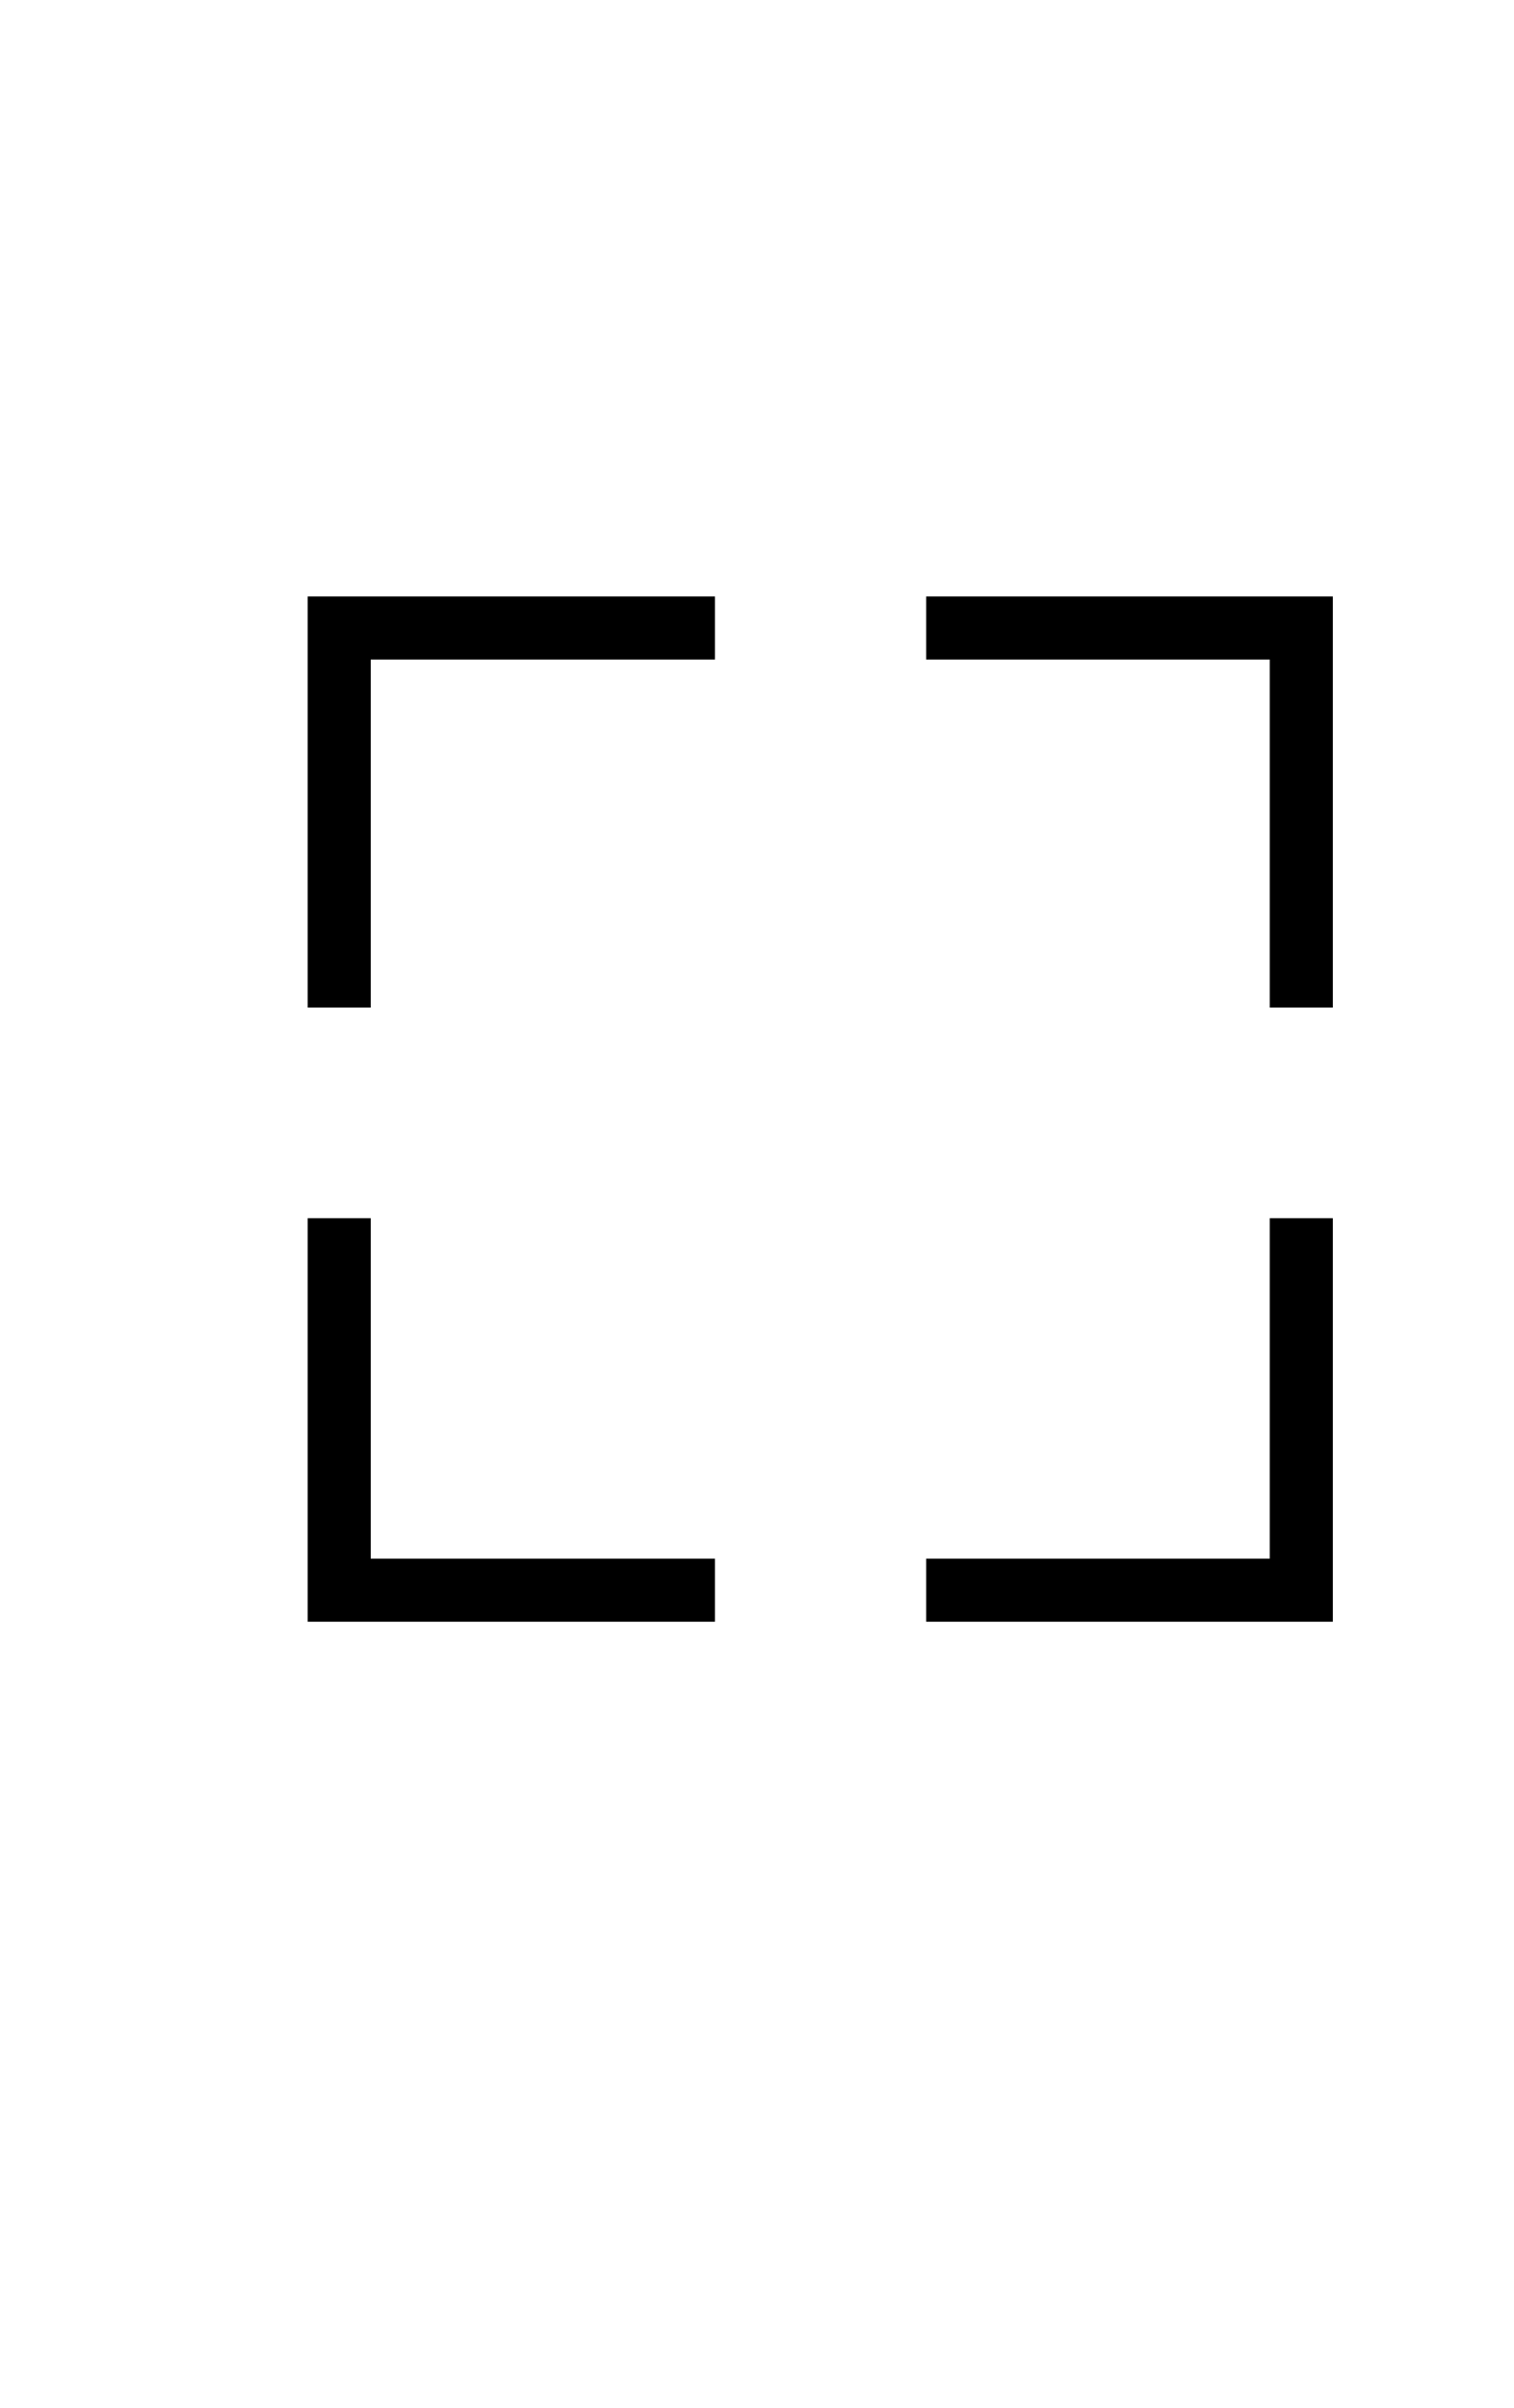
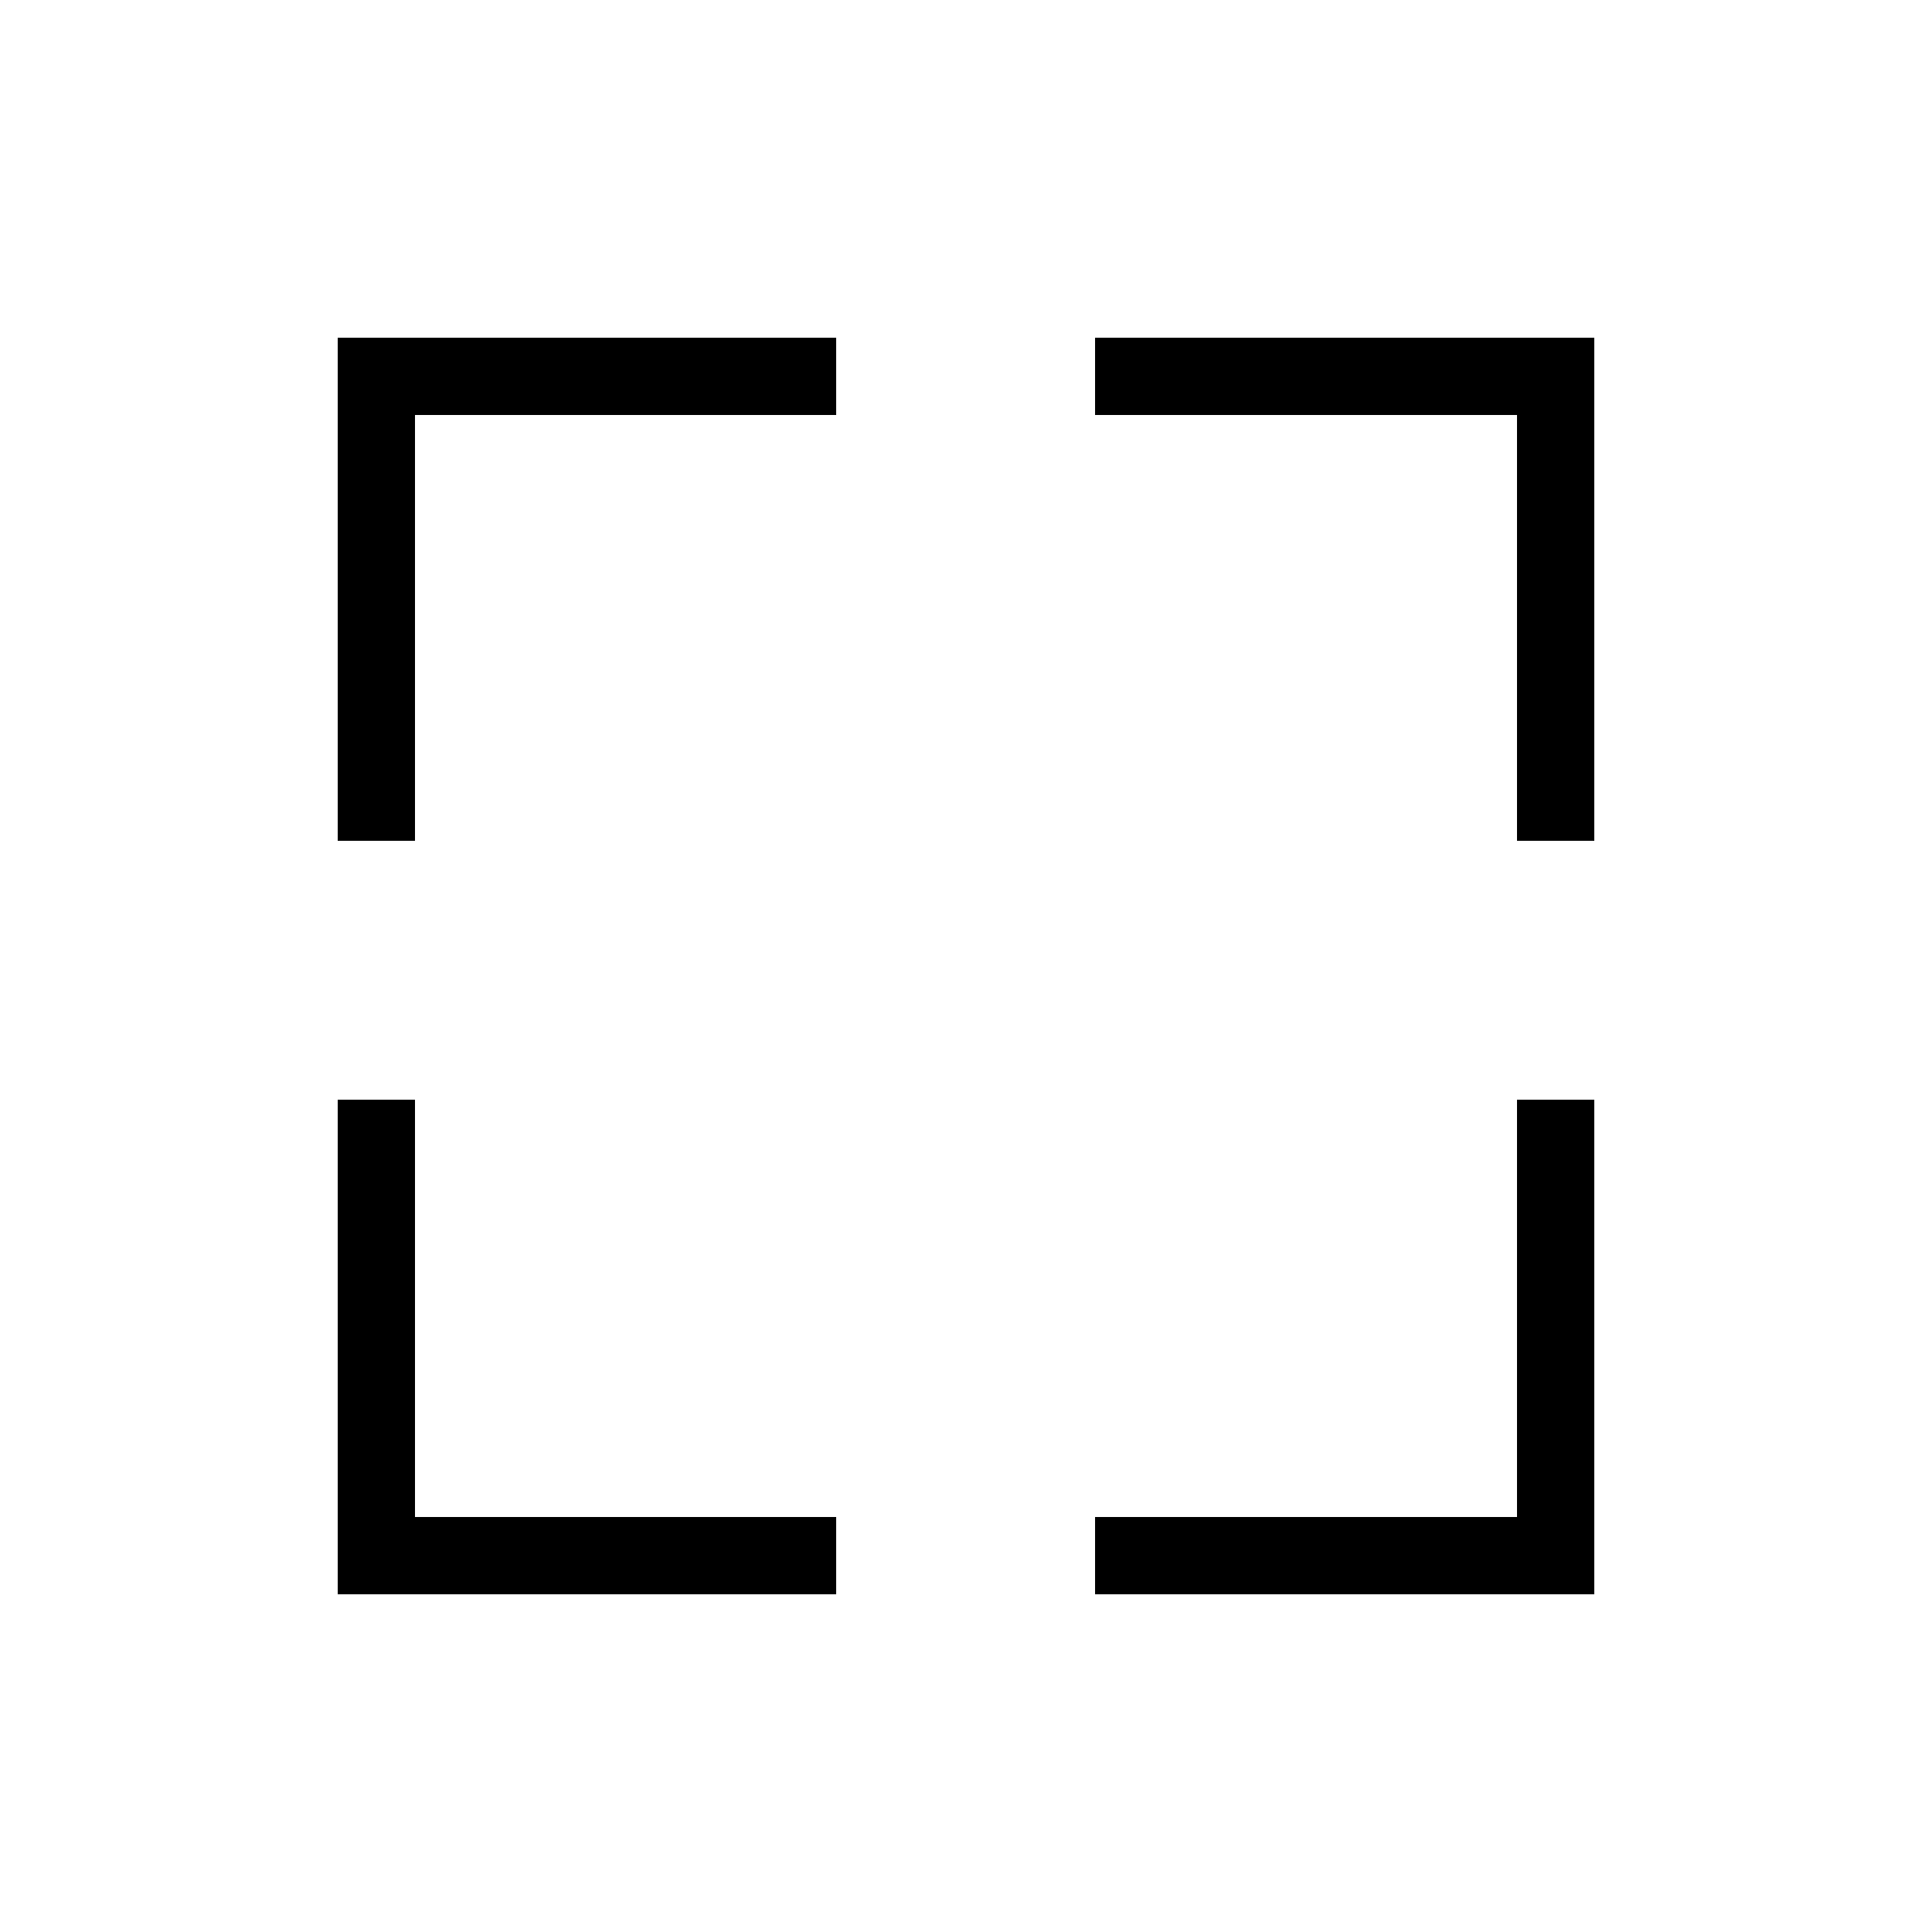
- <svg xmlns="http://www.w3.org/2000/svg" id="Layer_1" data-name="Layer 1" viewBox="0 0 24 38.19" transform="translate(0, -3)">
-   <polygon stroke="none" points="20.14 27.72 14.69 27.72 14.69 28.72 21.14 28.72 21.14 22.32 20.14 22.32 20.14 27.72" />
-   <polygon stroke="none" points="21.14 12.46 14.69 12.46 14.69 13.46 20.14 13.46 20.14 18.98 21.14 18.98 21.14 12.46" />
-   <polygon stroke="none" points="5.88 13.46 11.34 13.46 11.34 12.46 4.88 12.46 4.88 18.98 5.88 18.98 5.88 13.46" />
-   <polygon stroke="none" points="4.88 22.32 4.88 28.72 11.34 28.72 11.34 27.72 5.88 27.72 5.88 22.32 4.88 22.32" />
-   <line stroke-miterlimit="10" fill="none" x1="20.67" y1="13.02" x2="5.34" y2="28.29" />
-   <line stroke-miterlimit="10" fill="none" x1="5.29" y1="12.87" x2="20.73" y2="28.29" />
+ <svg xmlns="http://www.w3.org/2000/svg" id="Layer_1" data-name="Layer 1" viewBox="0 0 25 25">
+   <polygon stroke="none" points="19.63 19.63 14.17 19.63 14.17 20.63 20.63 20.63 20.63 14.23 19.63 14.23 19.63 19.63" />
+   <polygon stroke="none" points="20.63 4.37 14.17 4.37 14.17 5.37 19.63 5.37 19.63 10.88 20.63 10.88 20.63 4.37" />
+   <polygon stroke="none" points="5.37 5.37 10.82 5.37 10.82 4.37 4.37 4.37 4.37 10.88 5.37 10.88 5.37 5.37" />
+   <polygon stroke="none" points="4.37 14.23 4.37 20.63 10.82 20.63 10.82 19.63 5.37 19.63 5.37 14.23 4.37 14.23" />
+   <line fill="none" stroke-miterlimit="10" x1="20.16" y1="4.93" x2="4.83" y2="20.2" />
+   <line fill="none" stroke-miterlimit="10" x1="4.78" y1="4.78" x2="20.22" y2="20.2" />
</svg>
